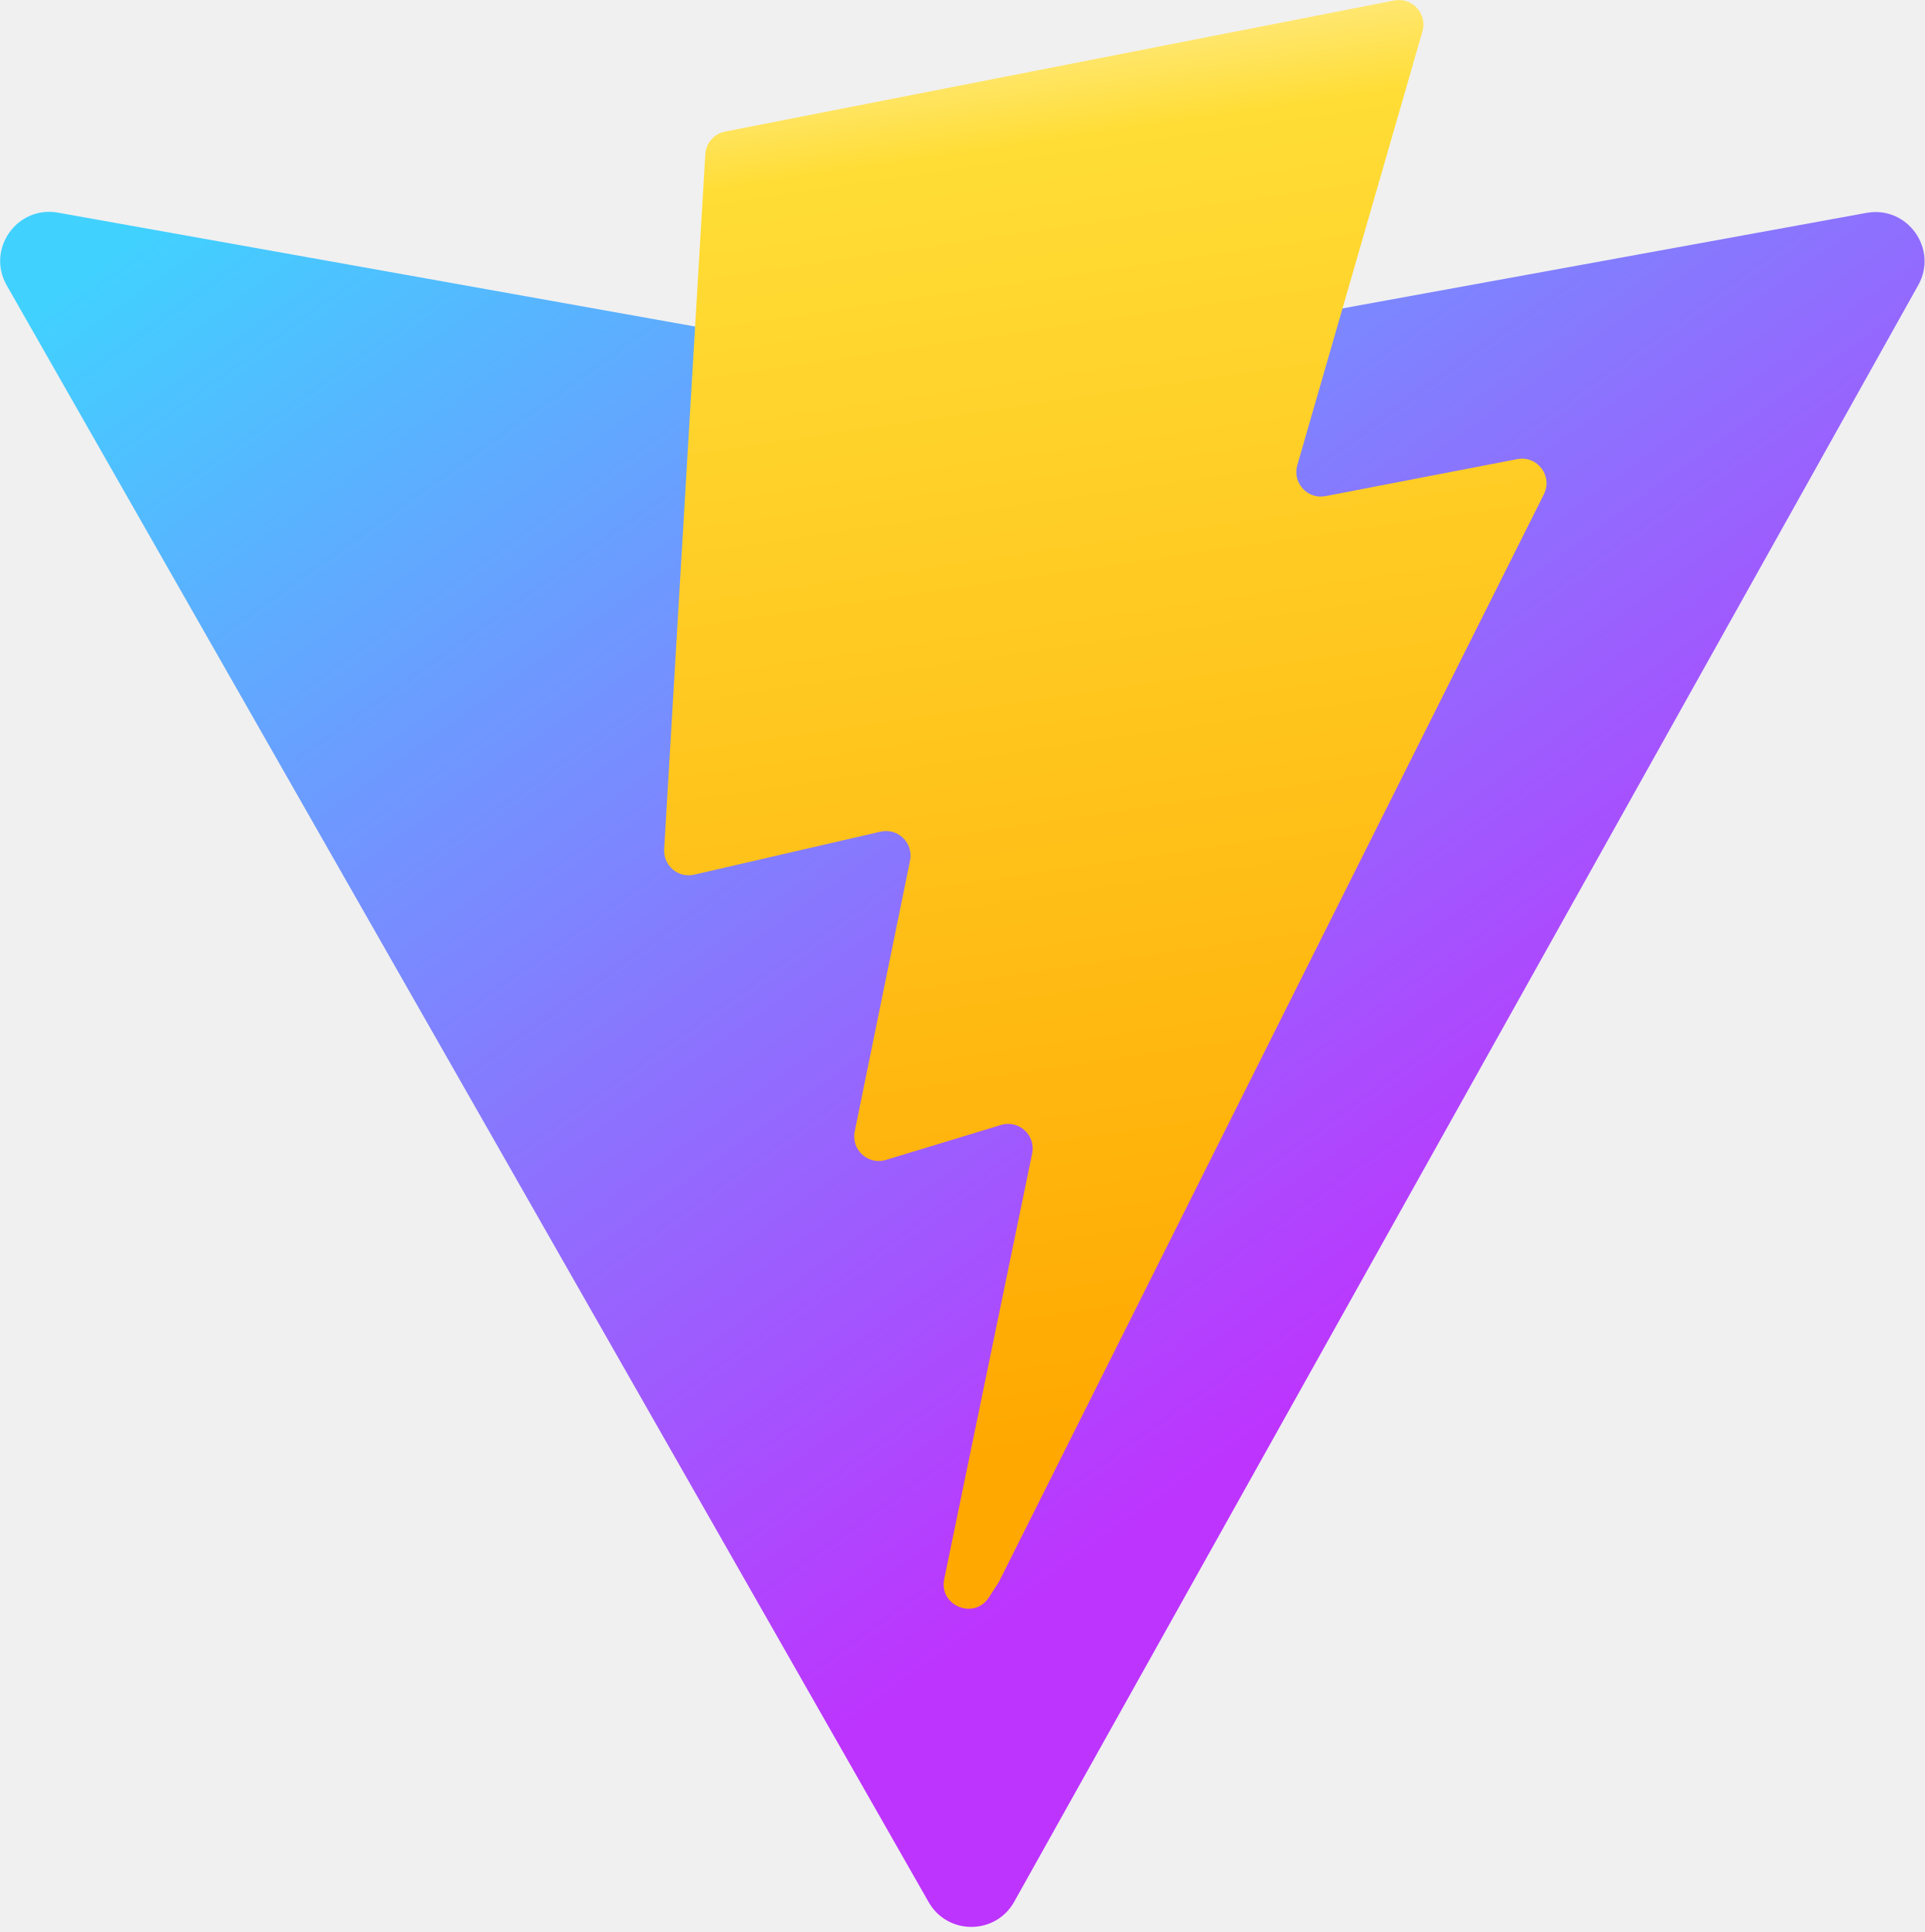
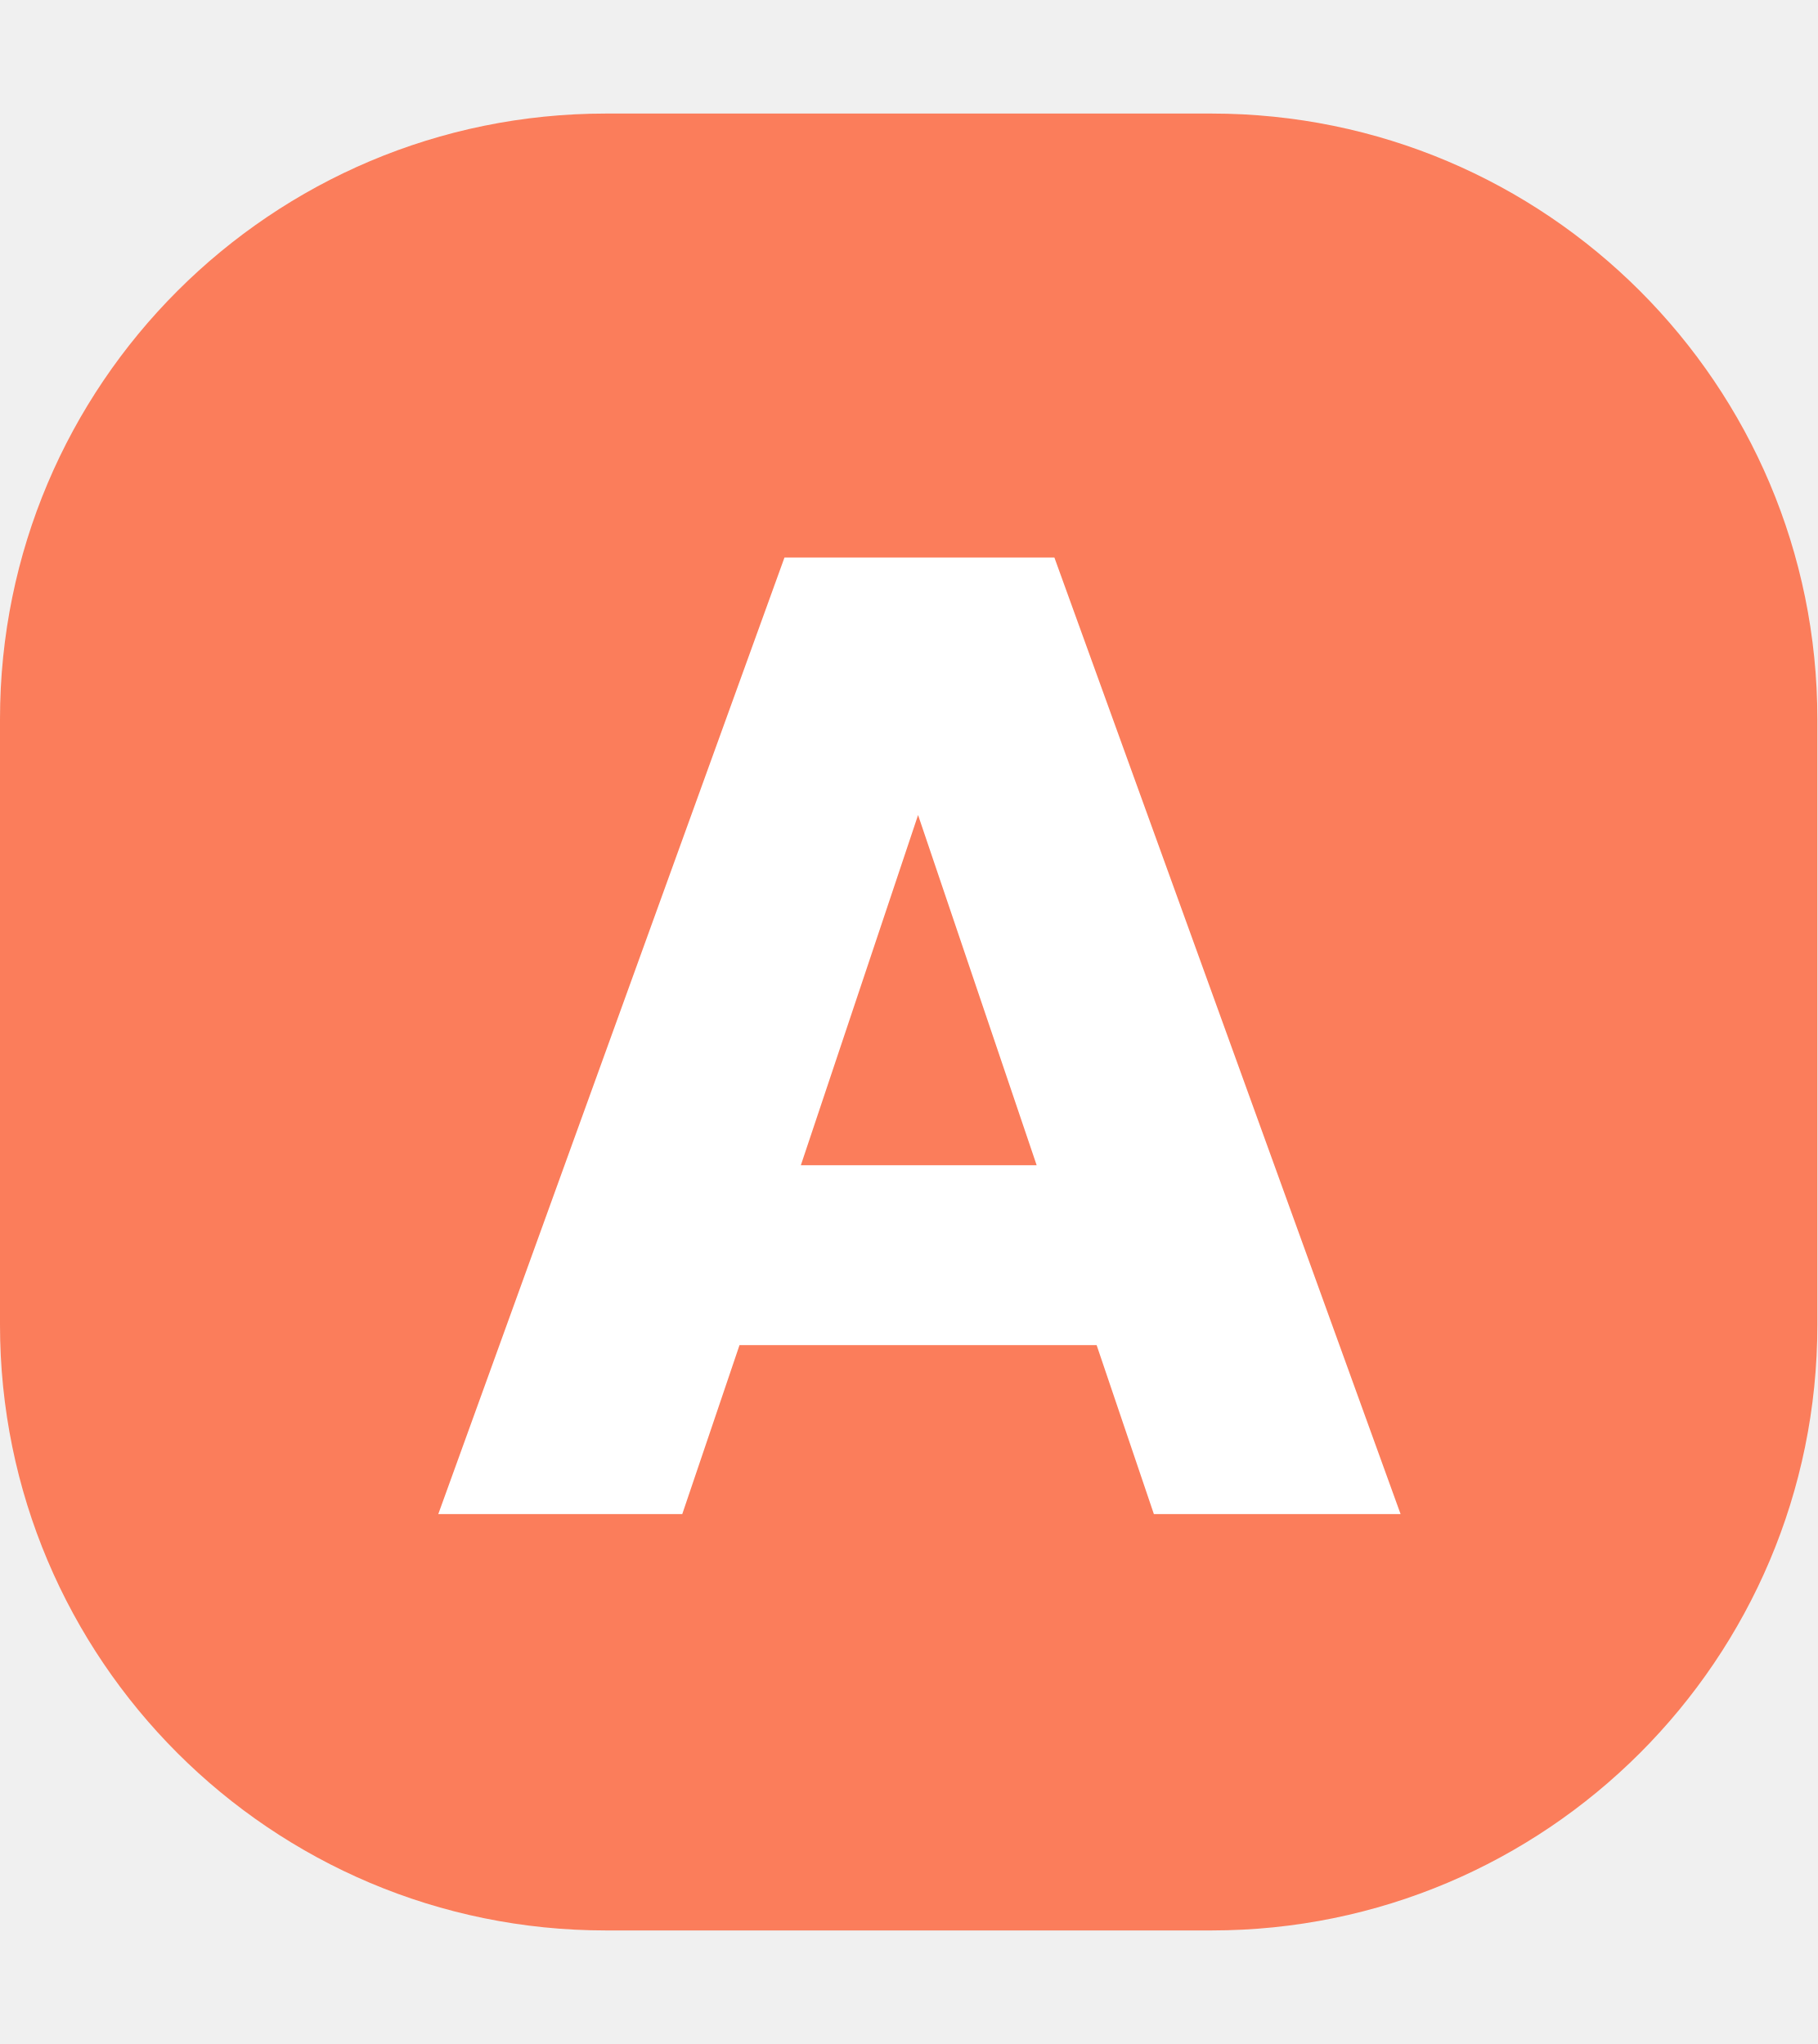
- <svg xmlns="http://www.w3.org/2000/svg" aria-hidden="true" role="img" class="iconify iconify--logos" width="31.88" height="32" preserveAspectRatio="xMidYMid meet" viewBox="0 0 256 257">
-   <defs>
-     <linearGradient id="IconifyId1813088fe1fbc01fb466" x1="-.828%" x2="57.636%" y1="7.652%" y2="78.411%">
-       <stop offset="0%" stop-color="#41D1FF" />
-       <stop offset="100%" stop-color="#BD34FE" />
-     </linearGradient>
-     <linearGradient id="IconifyId1813088fe1fbc01fb467" x1="43.376%" x2="50.316%" y1="2.242%" y2="89.03%">
-       <stop offset="0%" stop-color="#FFEA83" />
-       <stop offset="8.333%" stop-color="#FFDD35" />
-       <stop offset="100%" stop-color="#FFA800" />
-     </linearGradient>
-   </defs>
-   <path fill="url(#IconifyId1813088fe1fbc01fb466)" d="M255.153 37.938L134.897 252.976c-2.483 4.44-8.862 4.466-11.382.048L.875 37.958c-2.746-4.814 1.371-10.646 6.827-9.67l120.385 21.517a6.537 6.537 0 0 0 2.322-.004l117.867-21.483c5.438-.991 9.574 4.796 6.877 9.62Z" />
-   <path fill="url(#IconifyId1813088fe1fbc01fb467)" d="M185.432.063L96.44 17.501a3.268 3.268 0 0 0-2.634 3.014l-5.474 92.456a3.268 3.268 0 0 0 3.997 3.378l24.777-5.718c2.318-.535 4.413 1.507 3.936 3.838l-7.361 36.047c-.495 2.426 1.782 4.5 4.151 3.78l15.304-4.649c2.372-.72 4.652 1.36 4.15 3.788l-11.698 56.621c-.732 3.542 3.979 5.473 5.943 2.437l1.313-2.028l72.516-144.72c1.215-2.423-.88-5.186-3.54-4.672l-25.505 4.922c-2.396.462-4.435-1.77-3.759-4.114l16.646-57.705c.677-2.35-1.37-4.583-3.769-4.113Z" />
+ <svg xmlns="http://www.w3.org/2000/svg" width="48" height="54" viewBox="0 0 48 54" fill="none">
+   <rect y="3" width="48" height="48" rx="16" fill="#FB7D5B" />
+   <path d="M28.964 35.536H19.532L18.02 40H11.576L20.72 14.728H27.848L36.992 40H30.476L28.964 35.536ZM27.38 30.784L24.248 21.532L21.152 30.784H27.38Z" fill="white" />
</svg>
